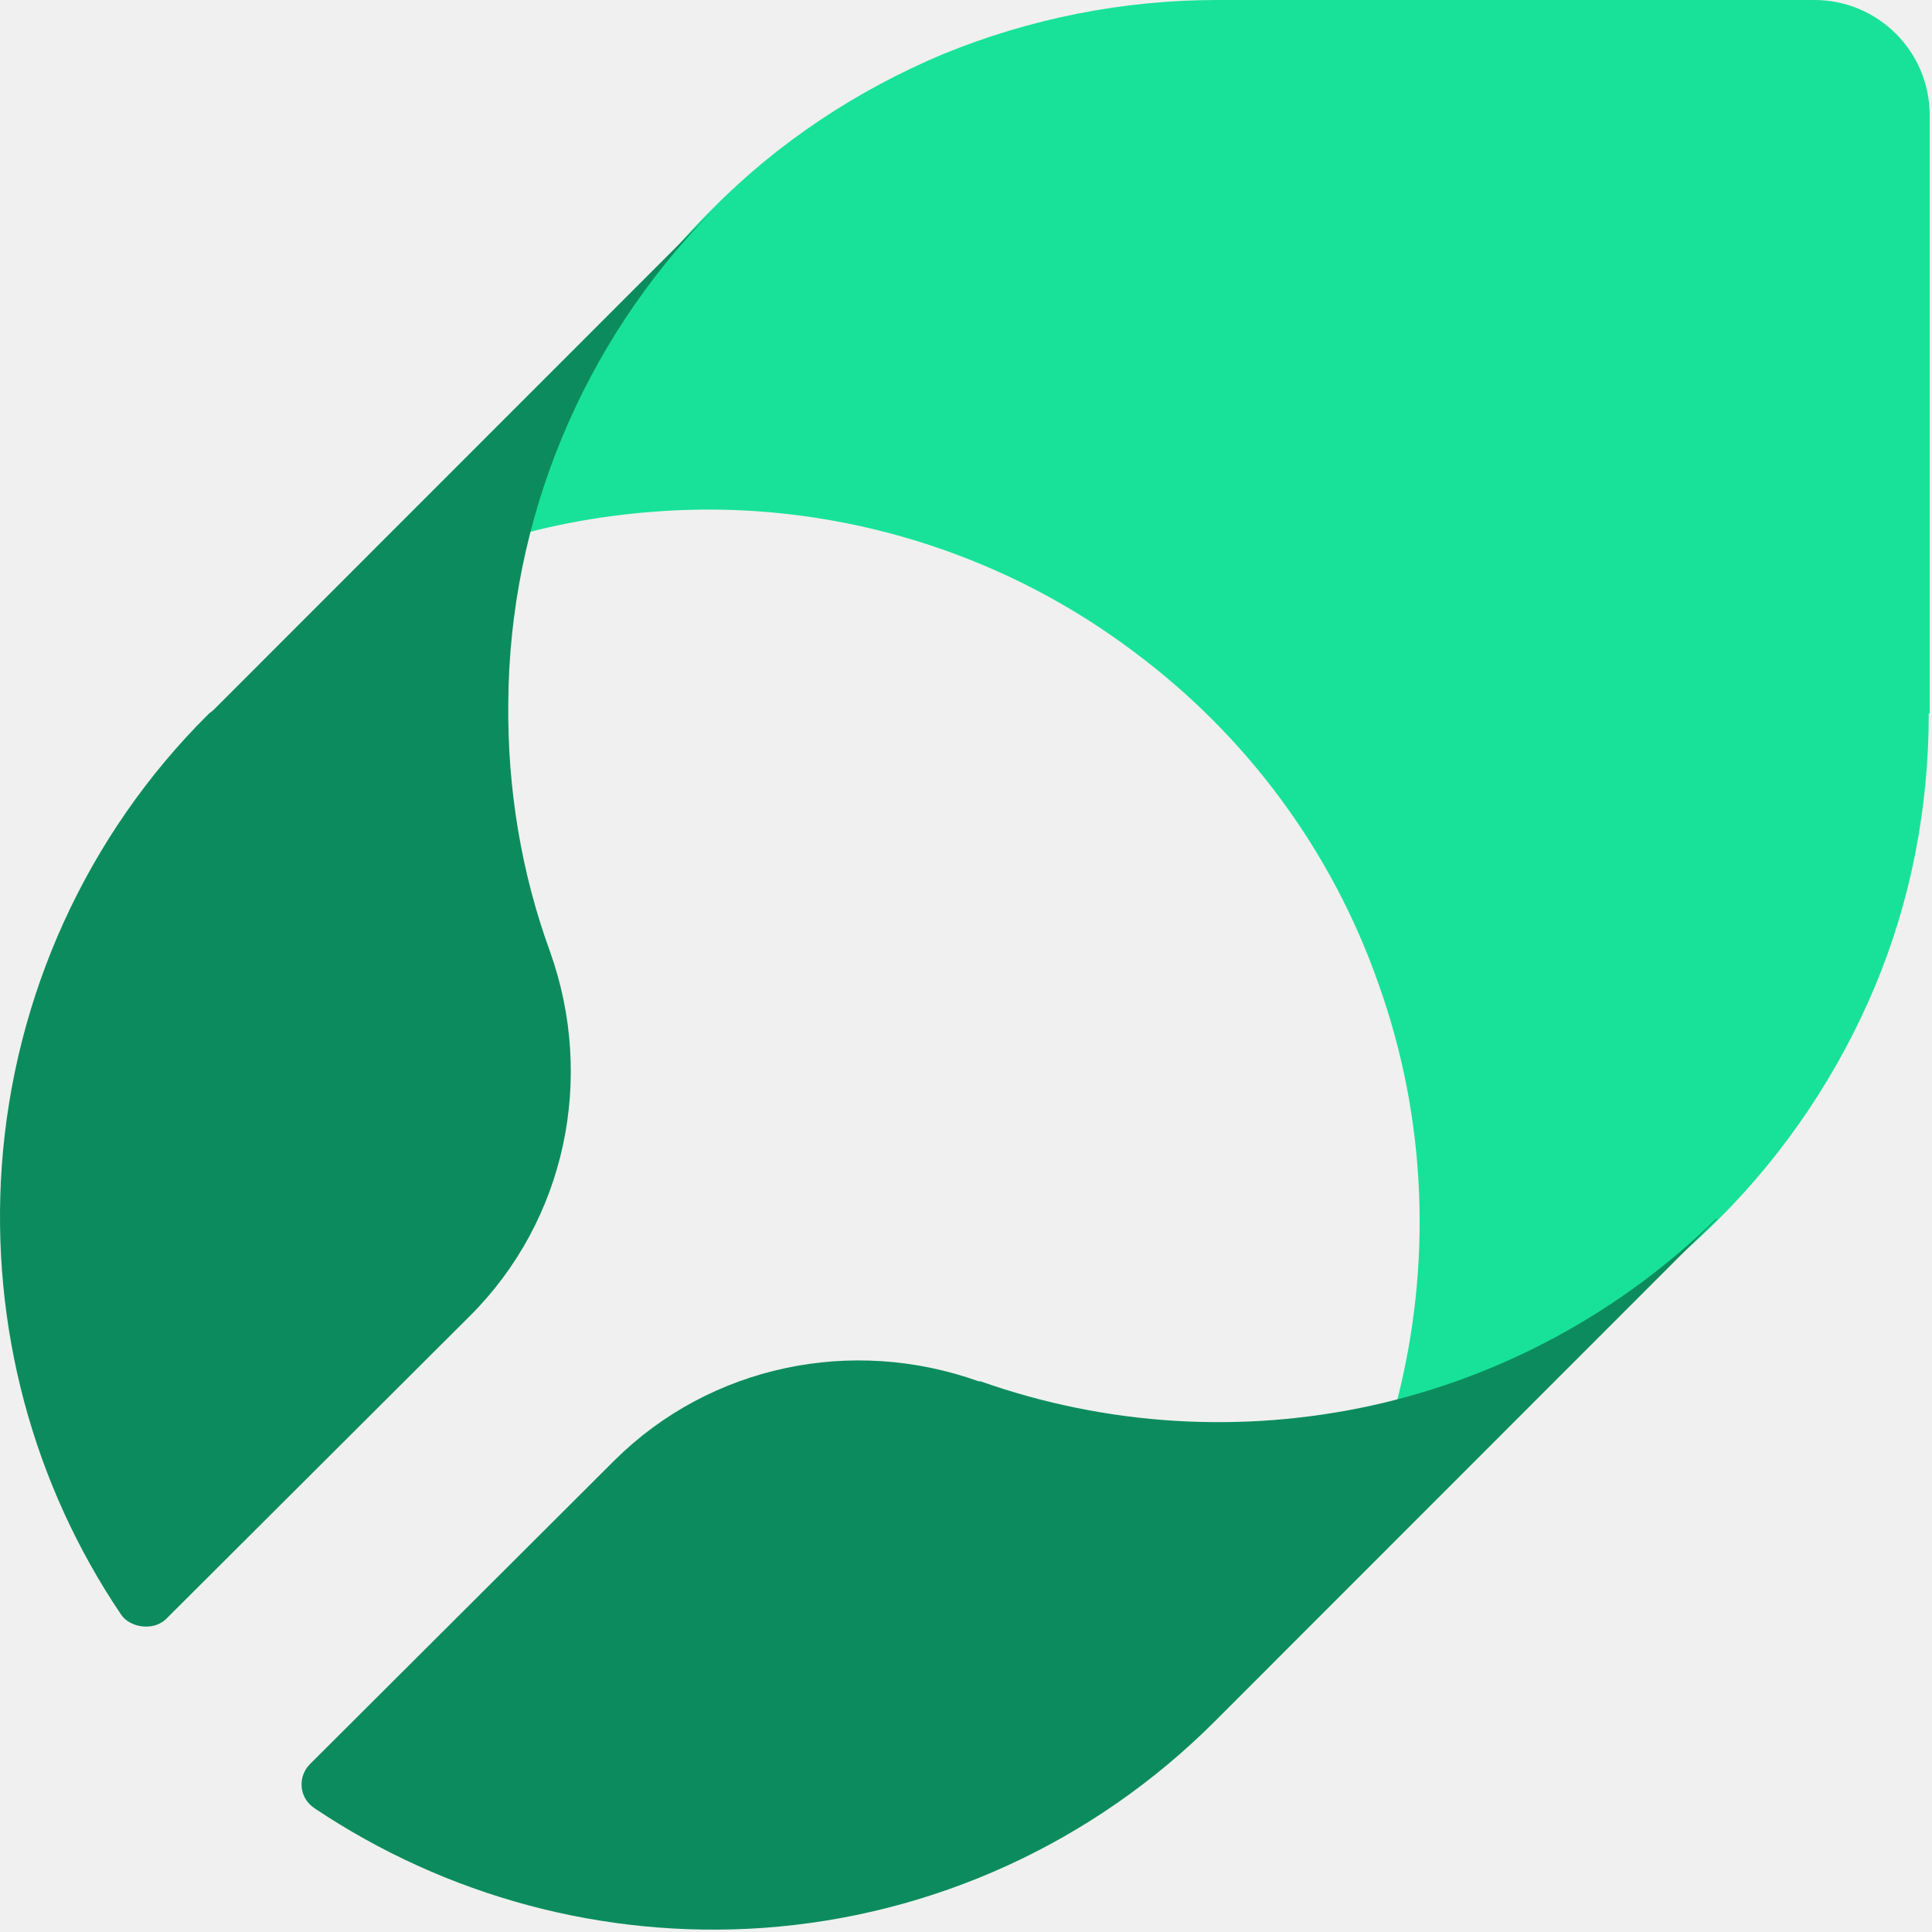
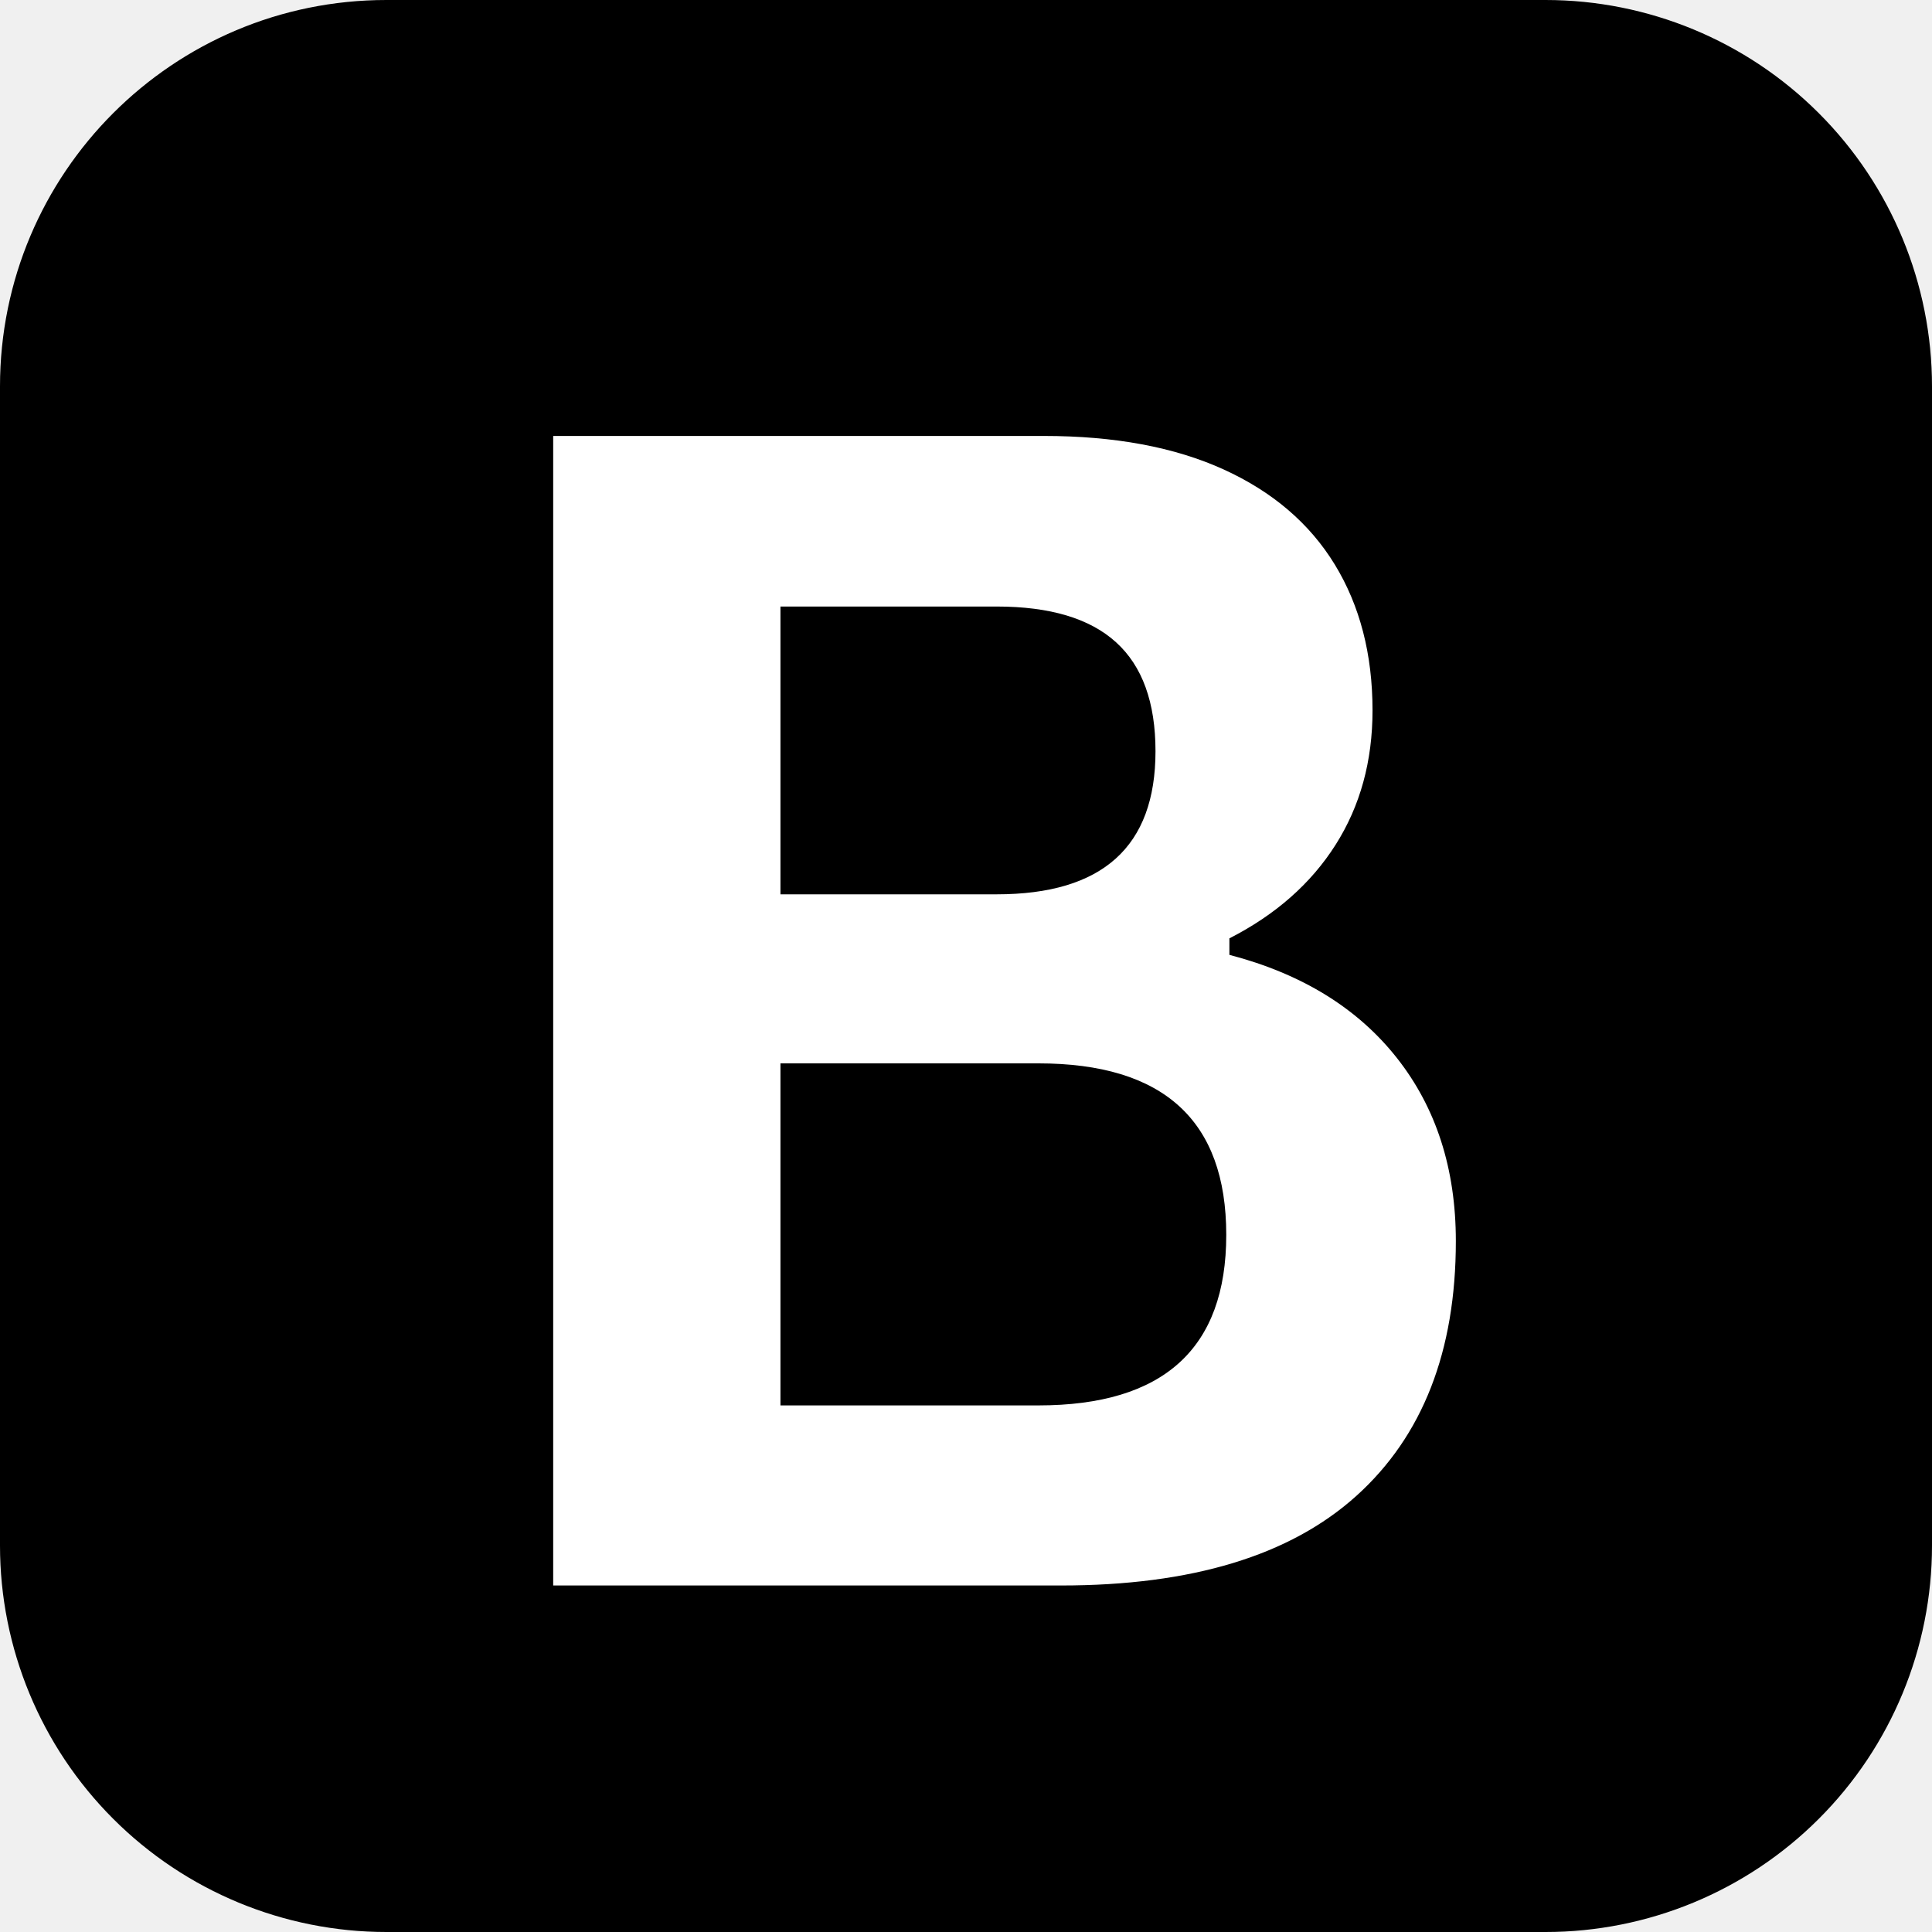
- <svg xmlns="http://www.w3.org/2000/svg" width="502" height="502" viewBox="0 0 502 502" fill="none">
-   <path d="M501.402 185.33V29.962C501.402 13.29 487.876 0 471.453 0H316.156C291.763 0 267.611 4.832 245.15 14.014C222.689 23.438 202.16 36.969 185.012 54.367L183.804 55.575C161.101 78.53 144.92 107.042 136.708 138.454C151.441 134.588 166.656 132.655 181.871 132.413C222.447 131.93 262.298 144.978 294.661 169.383C323.885 191.13 346.104 221.092 358.18 255.645C370.739 290.681 372.188 328.859 362.769 364.862C393.925 356.647 422.666 340.457 445.611 317.744L446.818 316.536C463.966 299.38 477.732 278.841 487.151 256.37C496.571 233.898 501.16 209.735 501.16 185.33H501.402Z" fill="#18E299" />
-   <path d="M132.071 182.706C132.312 135.044 151.32 89.307 184.764 55.125L55.557 184.391C55.076 184.873 54.594 185.113 54.113 185.595C22.593 216.888 3.586 258.774 0.458 303.066C-2.43 344.47 8.397 385.392 31.496 419.575C33.699 422.835 39.677 423.907 43.046 420.778L122.206 341.822C146.989 317.028 154.689 280.198 142.899 247.219C135.44 226.758 131.831 204.852 132.071 182.706Z" fill="#0C8C5E" />
-   <path d="M446.067 316.547C421.284 340.86 390.245 357.71 356.56 365.172C322.634 372.635 287.506 370.468 254.783 358.914C254.783 358.914 254.542 358.914 254.301 358.914C221.338 347.118 184.525 354.821 159.742 379.375L80.581 458.331C77.212 461.701 77.694 467.238 81.784 469.885C115.95 492.754 156.855 503.827 198.24 500.938C242.512 497.809 284.137 478.792 315.656 447.258L316.859 446.054L446.067 316.788V316.547Z" fill="#0C8C5E" />
+ <svg xmlns="http://www.w3.org/2000/svg" width="500" zoomAndPan="magnify" viewBox="0 0 375 375" height="500" preserveAspectRatio="xMidYMid meet" version="1.0">
+   <defs>
+     <g />
+     <clipPath id="e244123a8a">
+       <path d="M 375 75 L 375 300 C 375 319.891 367.098 338.969 353.031 353.031 C 338.969 367.098 319.891 375 300 375 L 75 375 C 55.109 375 36.031 367.098 21.969 353.031 C 7.902 338.969 0 319.891 0 300 L 0 75 C 0 33.578 33.578 0 75 0 L 300 0 C 319.891 0 338.969 7.902 353.031 21.969 C 367.098 36.031 375 55.109 375 75 Z M 375 75 " clip-rule="nonzero" />
+     </clipPath>
+     <clipPath id="c476ee7660">
+       <path d="M 0 0 L 375 0 L 375 375 L 0 375 Z M 0 0 " clip-rule="nonzero" />
+     </clipPath>
+     <clipPath id="9caa85c708">
+       <path d="M 375 75 L 375 300 C 375 319.891 367.098 338.969 353.031 353.031 C 338.969 367.098 319.891 375 300 375 L 75 375 C 55.109 375 36.031 367.098 21.969 353.031 C 7.902 338.969 0 319.891 0 300 L 0 75 C 0 33.578 33.578 0 75 0 L 300 0 C 319.891 0 338.969 7.902 353.031 21.969 C 367.098 36.031 375 55.109 375 75 Z M 375 75 " clip-rule="nonzero" />
+     </clipPath>
+     <clipPath id="f4a13dcba6">
+       <rect x="0" width="375" y="0" height="375" />
+     </clipPath>
+   </defs>
+   <g clip-path="url(#e244123a8a)">
+     <g transform="matrix(1, 0, 0, 1, 0, 0)">
+       <g clip-path="url(#f4a13dcba6)">
+         <g clip-path="url(#c476ee7660)">
+           <g clip-path="url(#9caa85c708)">
+             <rect x="-82.5" width="540" fill="#000000" height="540" y="-82.5" fill-opacity="1" />
+           </g>
+         </g>
+       </g>
+     </g>
+   </g>
+   <g fill="#ffffff" fill-opacity="1">
+     <g transform="translate(78.375, 307.7428)">
+       <g>
+         <path d="M 29 0 L 29 -223.125 L 124.234 -223.125 C 137.961 -223.125 149.582 -220.961 159.094 -216.641 C 168.613 -212.316 175.816 -206.16 180.703 -198.172 C 185.586 -190.18 188.031 -180.742 188.031 -169.859 C 188.031 -159.992 185.641 -151.297 180.859 -143.766 C 176.078 -136.234 169.207 -130.18 160.25 -125.609 L 160.25 -122.406 C 174.289 -118.738 185.125 -112.07 192.75 -102.406 C 200.383 -92.738 204.203 -80.883 204.203 -66.844 C 204.203 -45.477 197.766 -28.992 184.891 -17.391 C 172.023 -5.797 152.926 0 127.594 0 Z M 115.078 -134.156 C 135.629 -134.156 145.906 -143.41 145.906 -161.922 C 145.906 -171.391 143.359 -178.438 138.266 -183.062 C 133.18 -187.695 125.453 -190.016 115.078 -190.016 L 73.109 -190.016 L 73.109 -134.156 Z M 123.156 -34.953 C 147.477 -34.953 159.641 -45.988 159.641 -68.062 C 159.641 -90.25 147.477 -101.344 123.156 -101.344 L 73.109 -101.344 L 73.109 -34.953 Z M 123.156 -34.953 " />
+       </g>
+     </g>
+   </g>
</svg>
